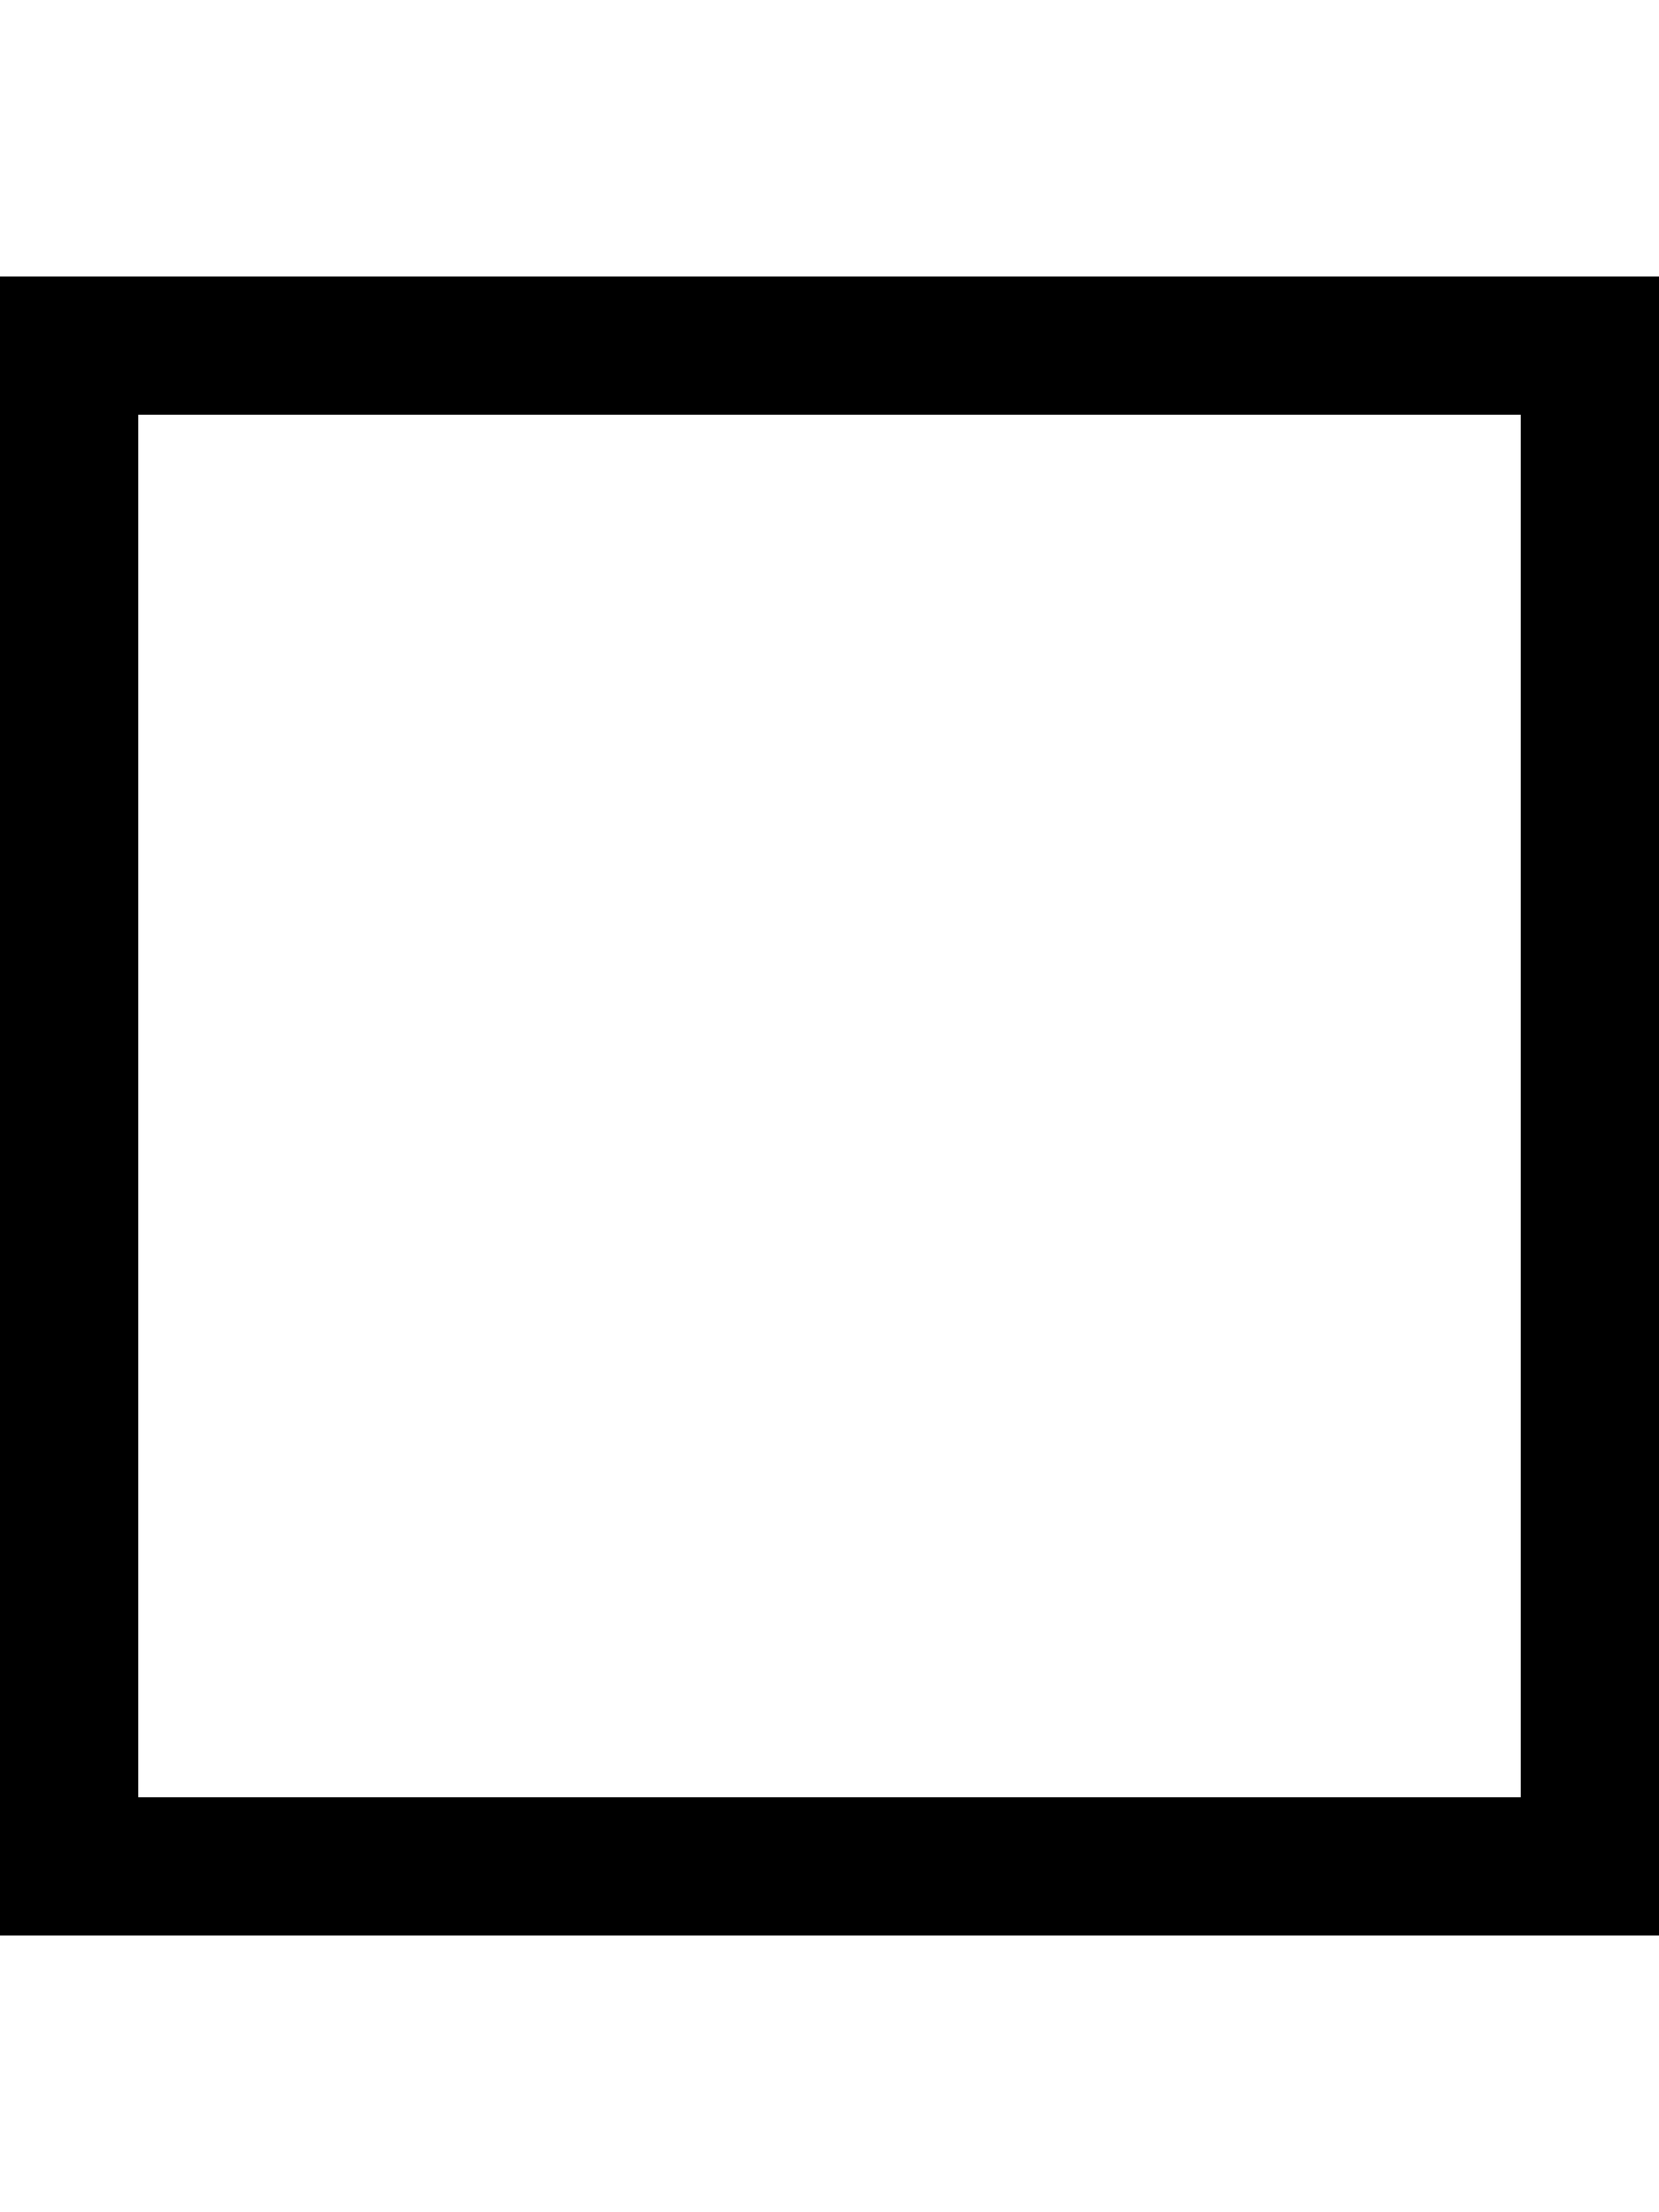
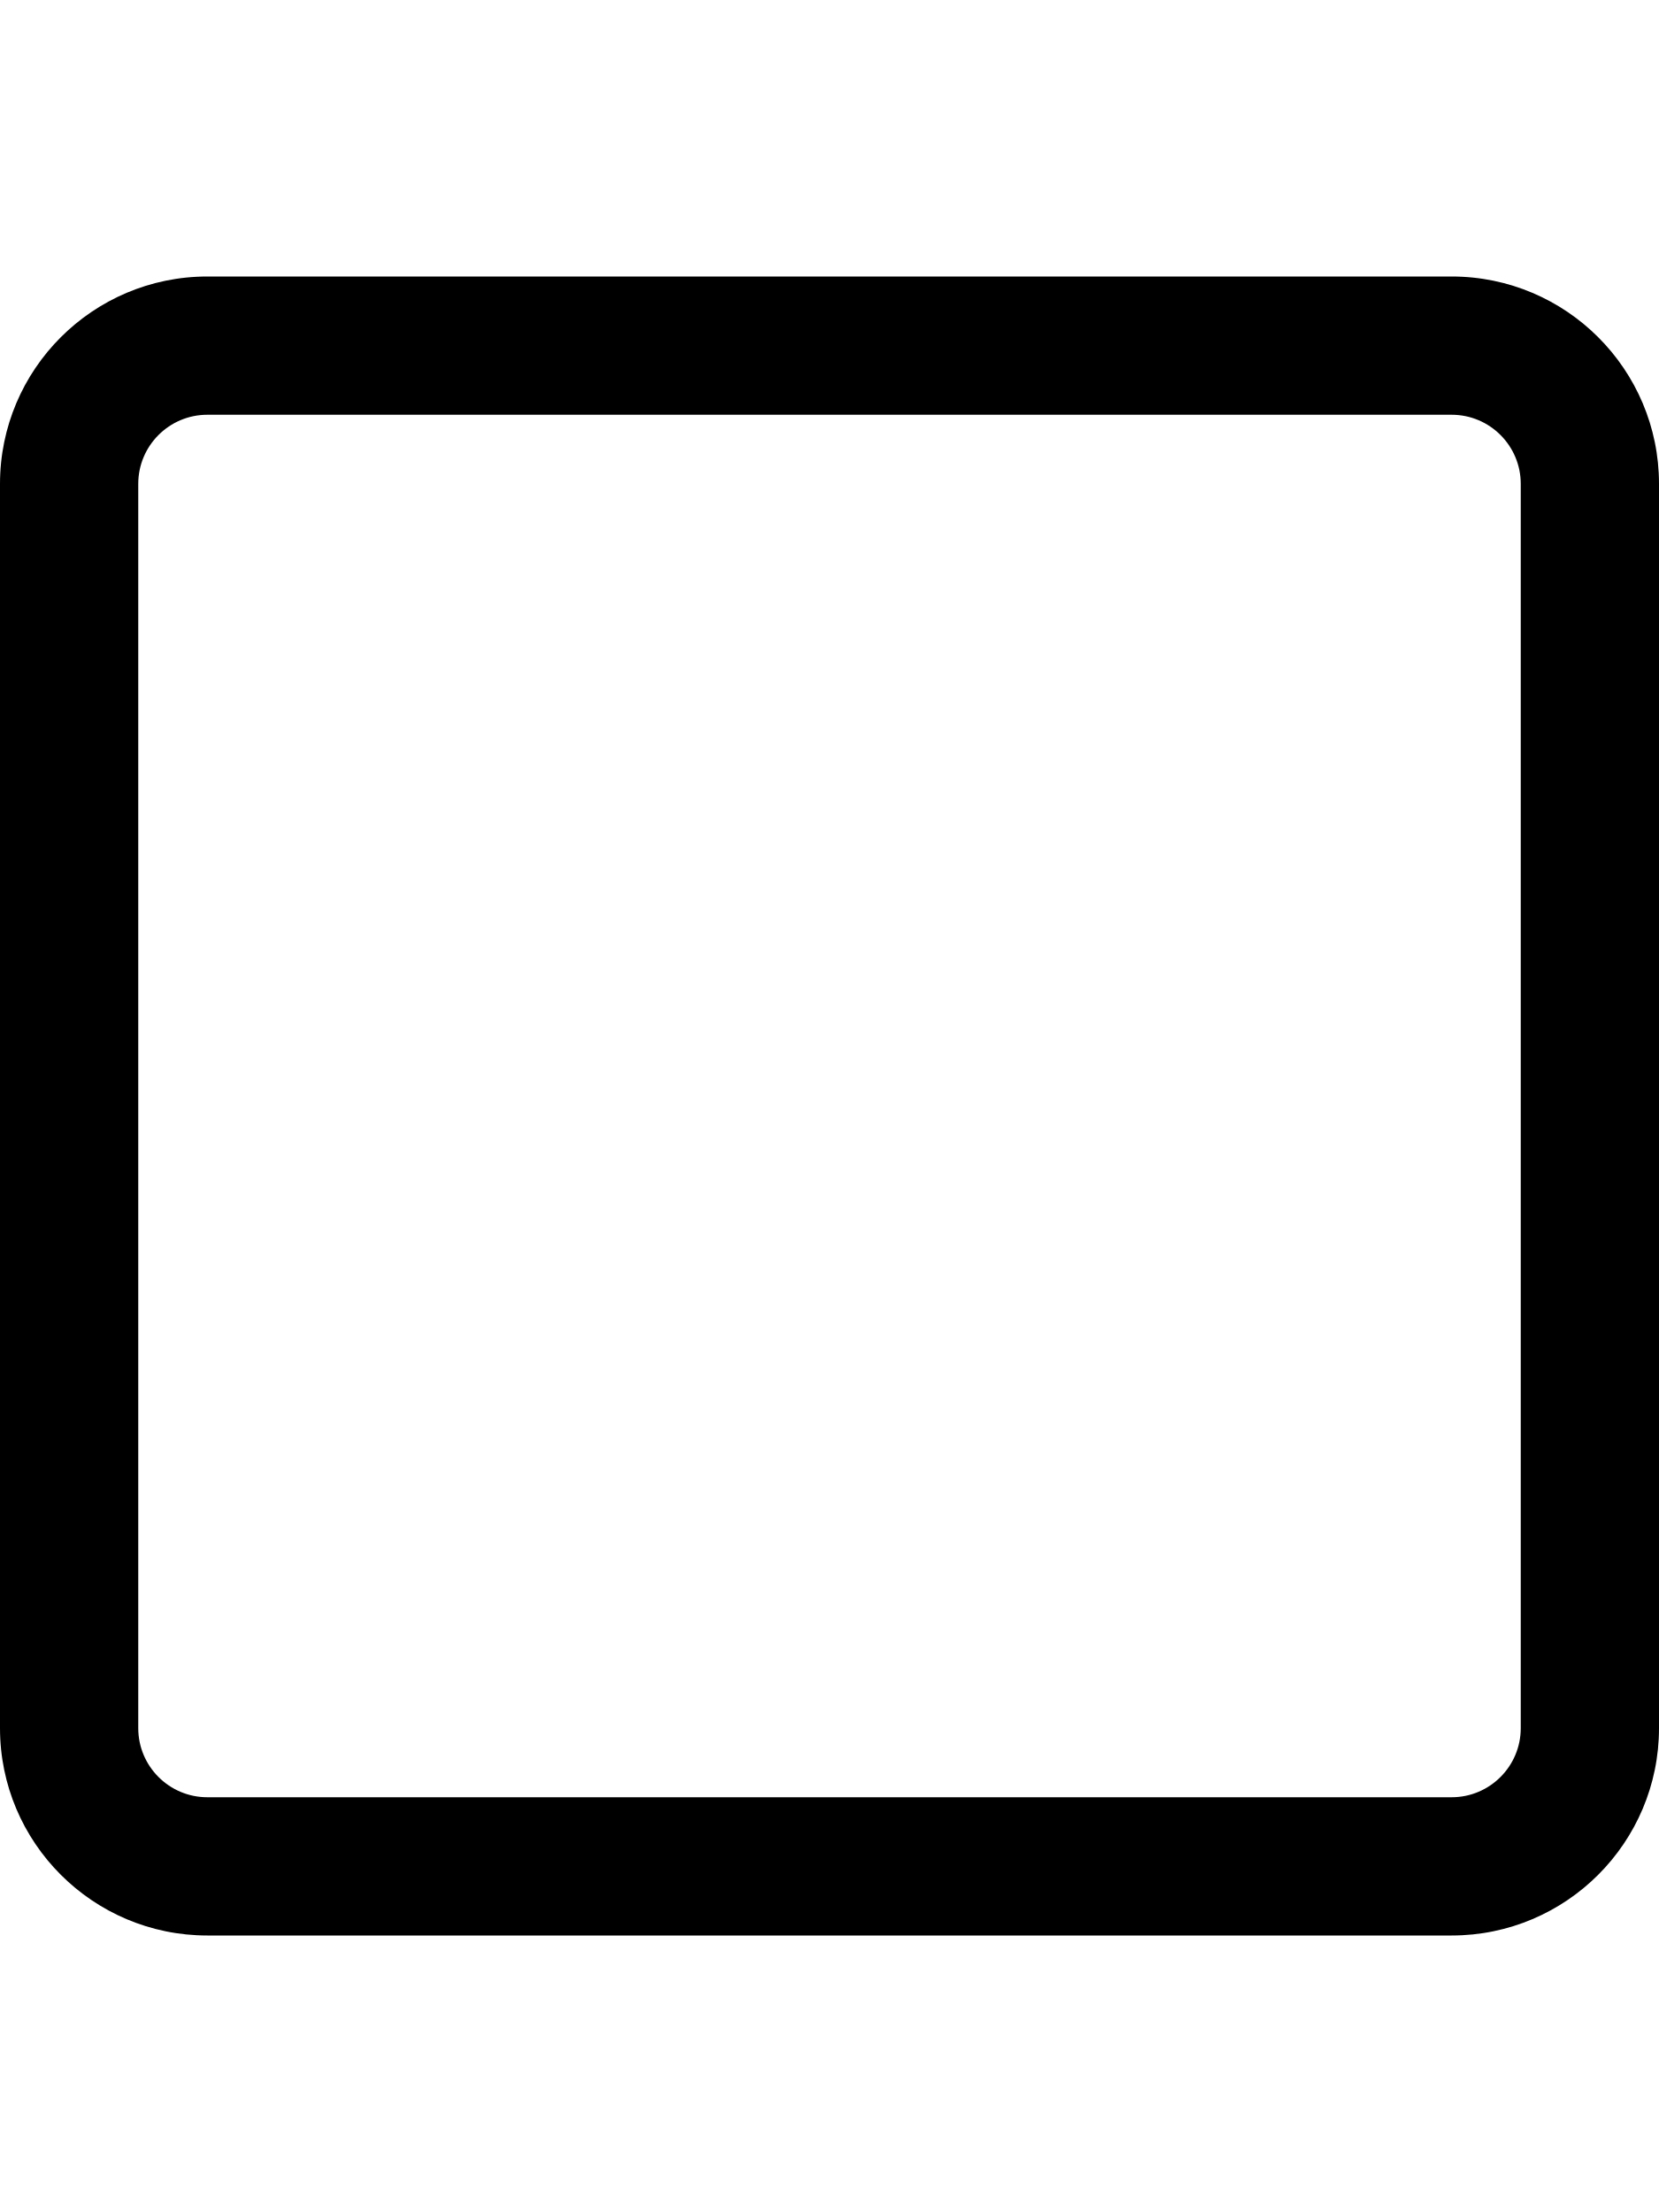
<svg xmlns="http://www.w3.org/2000/svg" width="12" height="16" viewBox="0 0 12 16" fill="none">
-   <path fill-rule="evenodd" clip-rule="evenodd" d="M0,2h0.5h11h0.5v0.5v11v0.5h-0.5h-11h-0.5v-0.5v-11zM1,3v10h10v-10z" fill="black" />
+   <path fill-rule="evenodd" clip-rule="evenodd" d="M0,3.5c0,-0.828 0.672,-1.5 1.5,-1.5h9c0.828,0 1.5,0.672 1.5,1.5v9c0,0.828 -0.672,1.5 -1.5,1.5h-9c-0.828,0 -1.5,-0.672 -1.5,-1.5zM1.5,3c-0.276,0 -0.5,0.224 -0.5,0.5v9c0,0.276 0.224,0.5 0.5,0.5h9c0.276,0 0.5,-0.224 0.5,-0.5v-9c0,-0.276 -0.224,-0.5 -0.5,-0.5z" fill="black" />
</svg>
